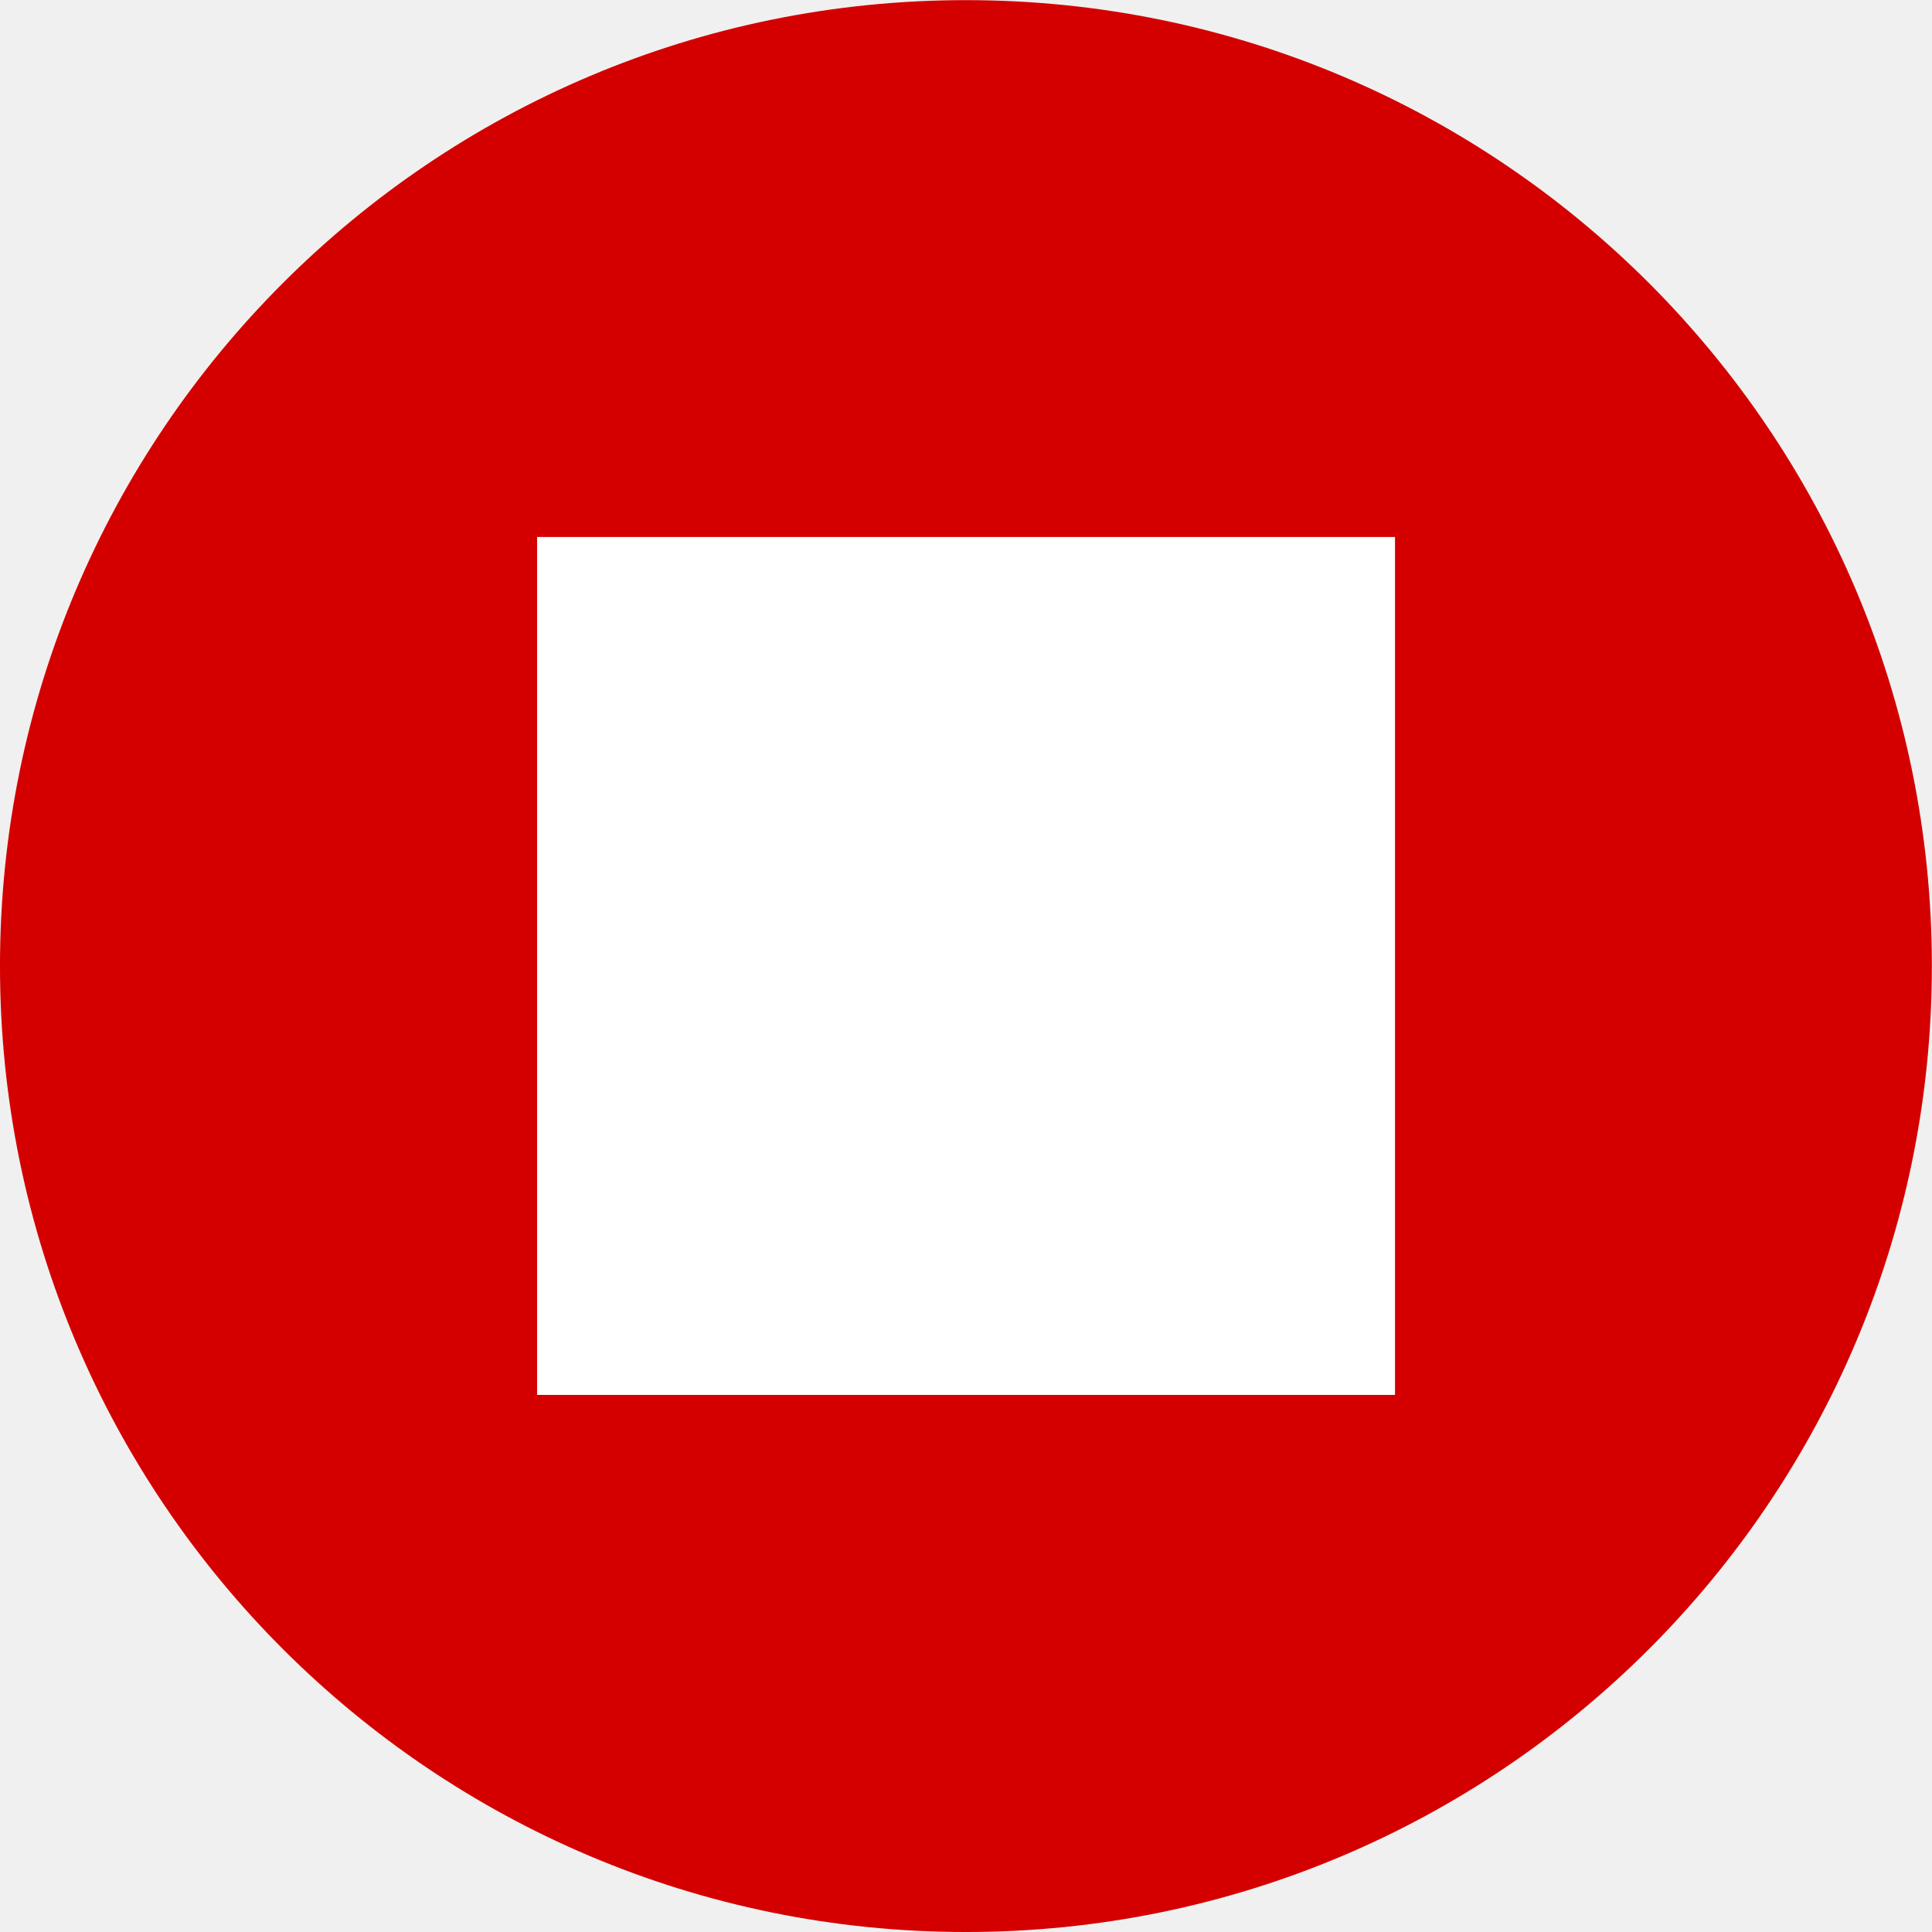
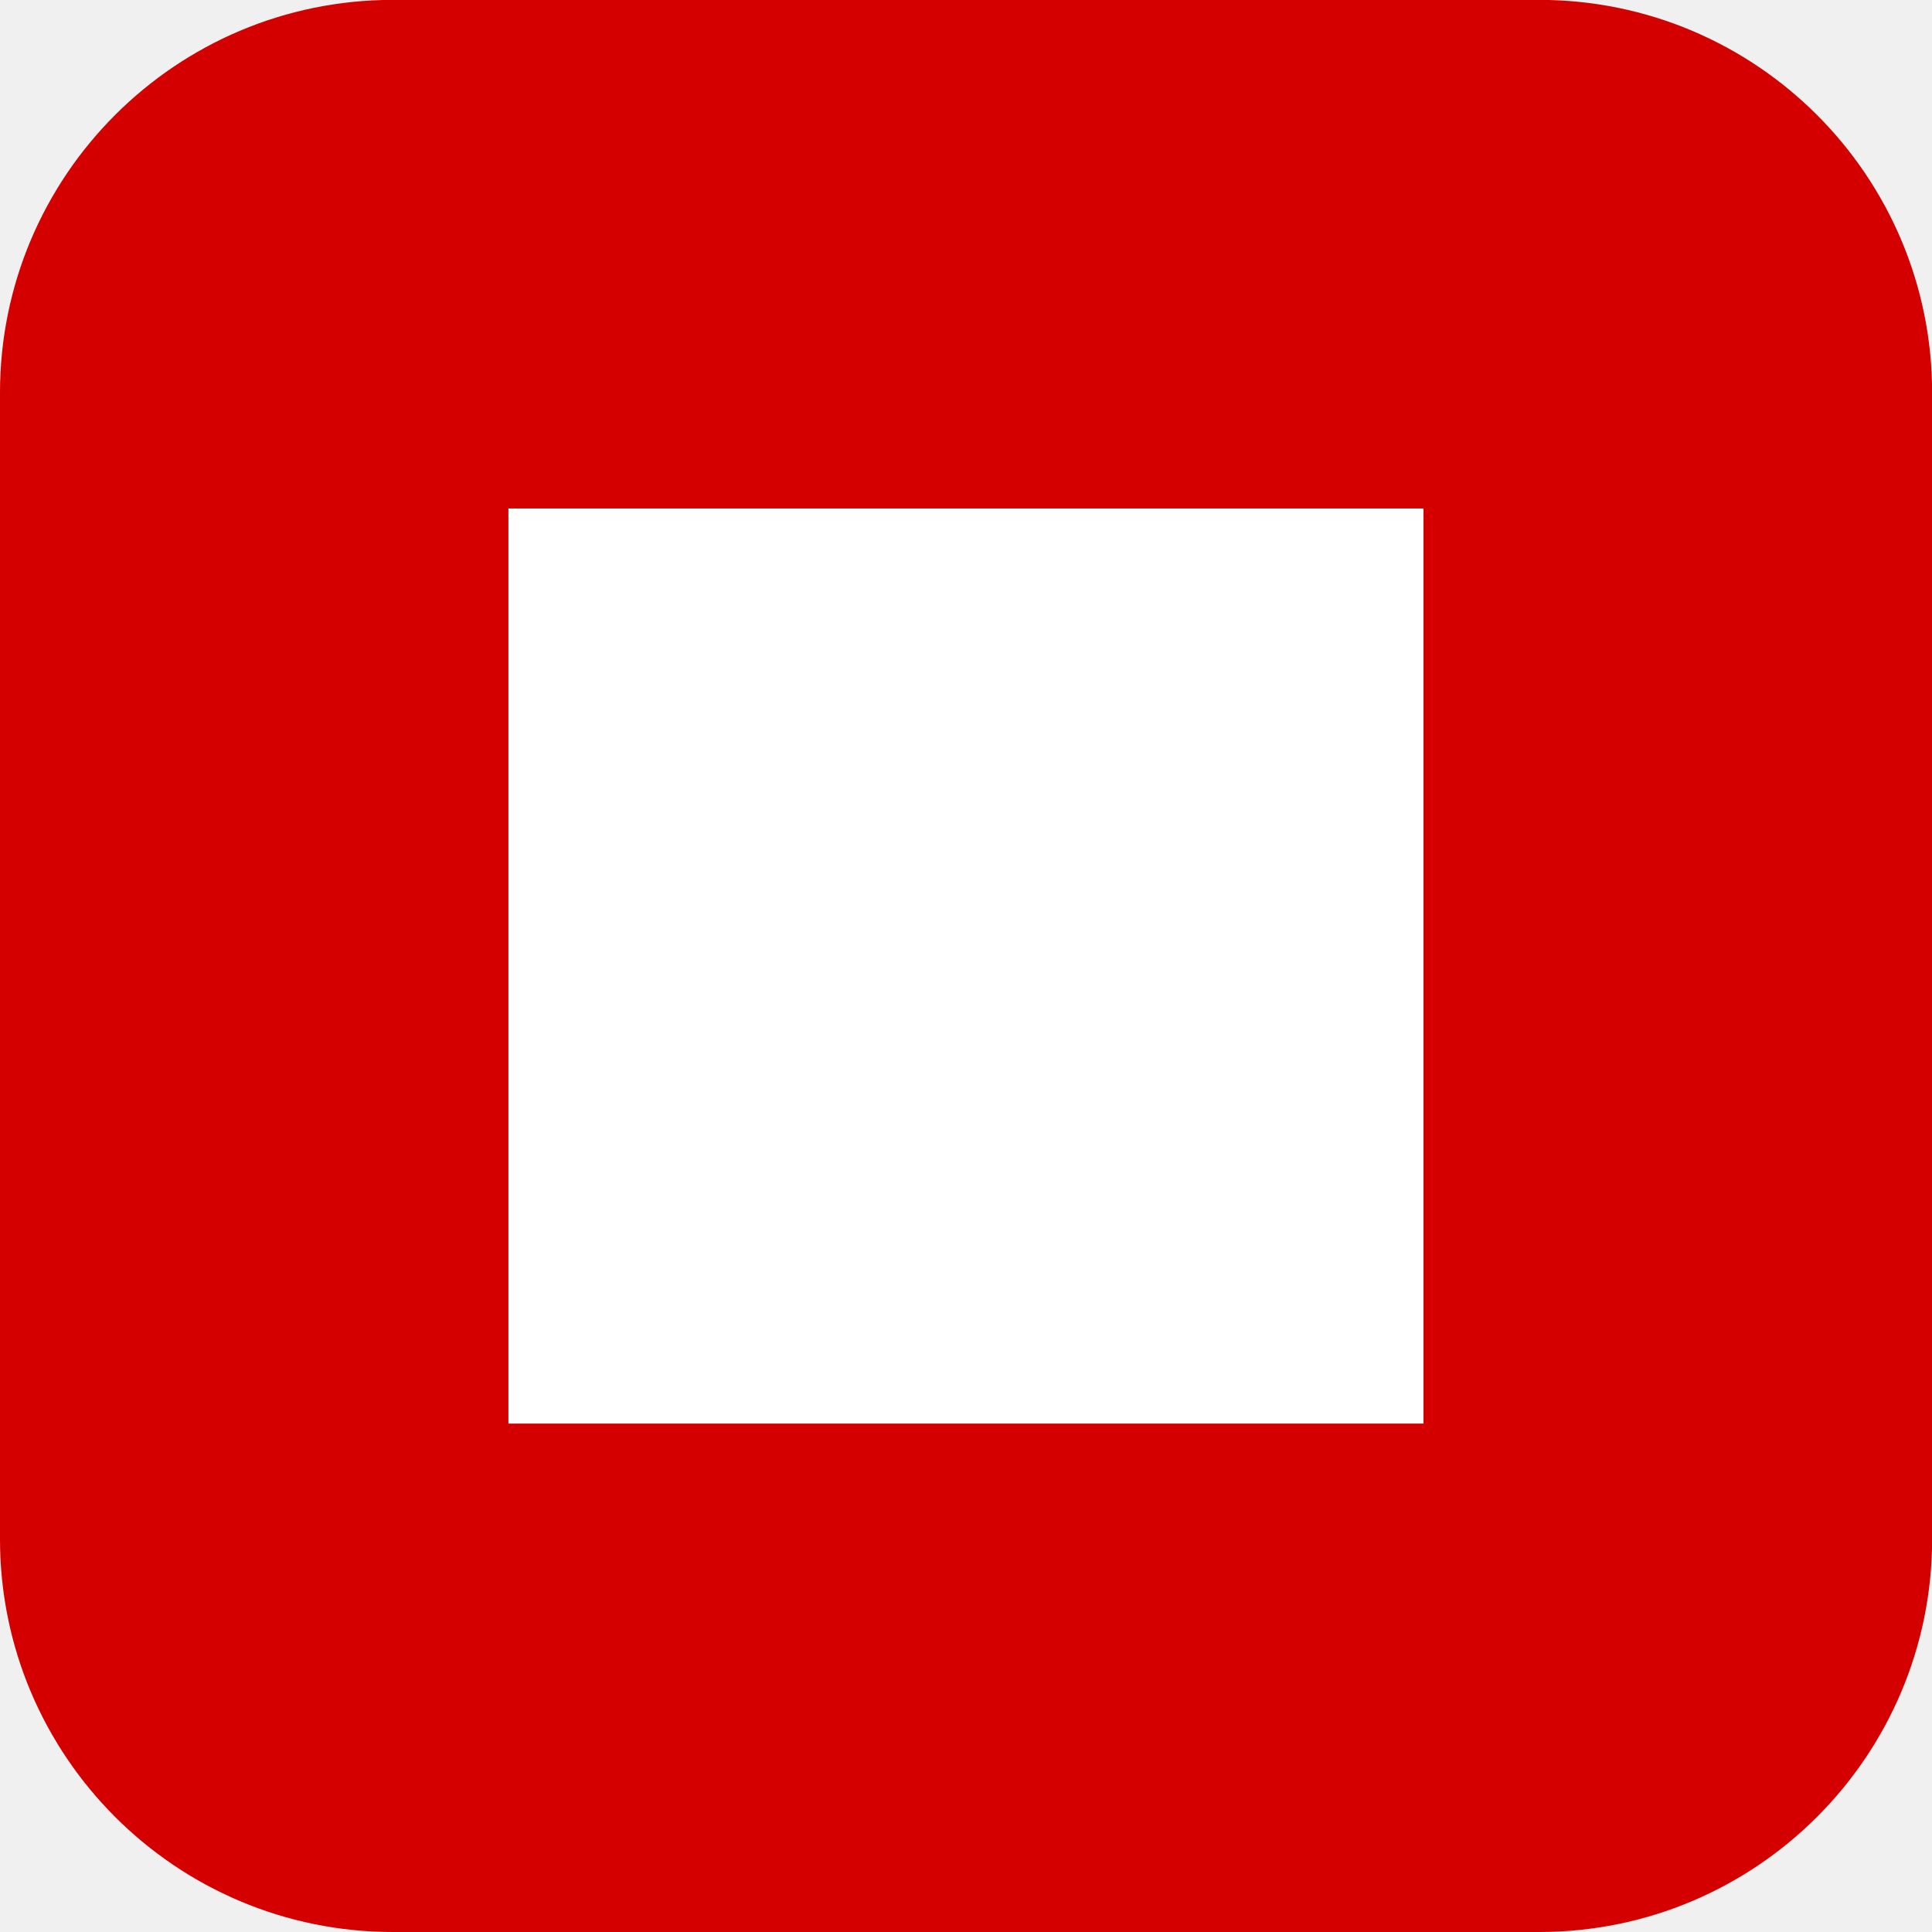
<svg xmlns="http://www.w3.org/2000/svg" width="48" viewBox="0 0 54 48" version="1.1" id="svg65" height="48">
  <defs id="defs69" />
  <g id="g5729" transform="matrix(7.104796,0,0,7.104796,-37.40698,-38.11528)">
-     <circle style="fill:#d40000;stroke-width:0.829" id="path5621" cx="9.065" cy="8.743" r="3.8" />
-     <rect style="fill:#ffffff;stroke-width:0.607" id="rect355" width="3.375" height="3.375" x="7.378" y="7.055" />
+     <rect style="fill:#d40000;fill-opacity:1;stroke:none;stroke-width:0.079;stroke-dasharray:none;stroke-dashoffset:0;stroke-opacity:1" id="rect5" width="7.601" height="7.601" x="5.265" y="4.942" ry="1.546" />
+     <g id="g1" transform="matrix(0.6666667,0,0,0.6666667,3.021761,1.628215)">
+       <rect style="fill:#ffffff;stroke-width:0.971" id="rect355-5" width="5.4" height="5.4" x="6.365" y="7.972" />
+     </g>
  </g>
</svg>
